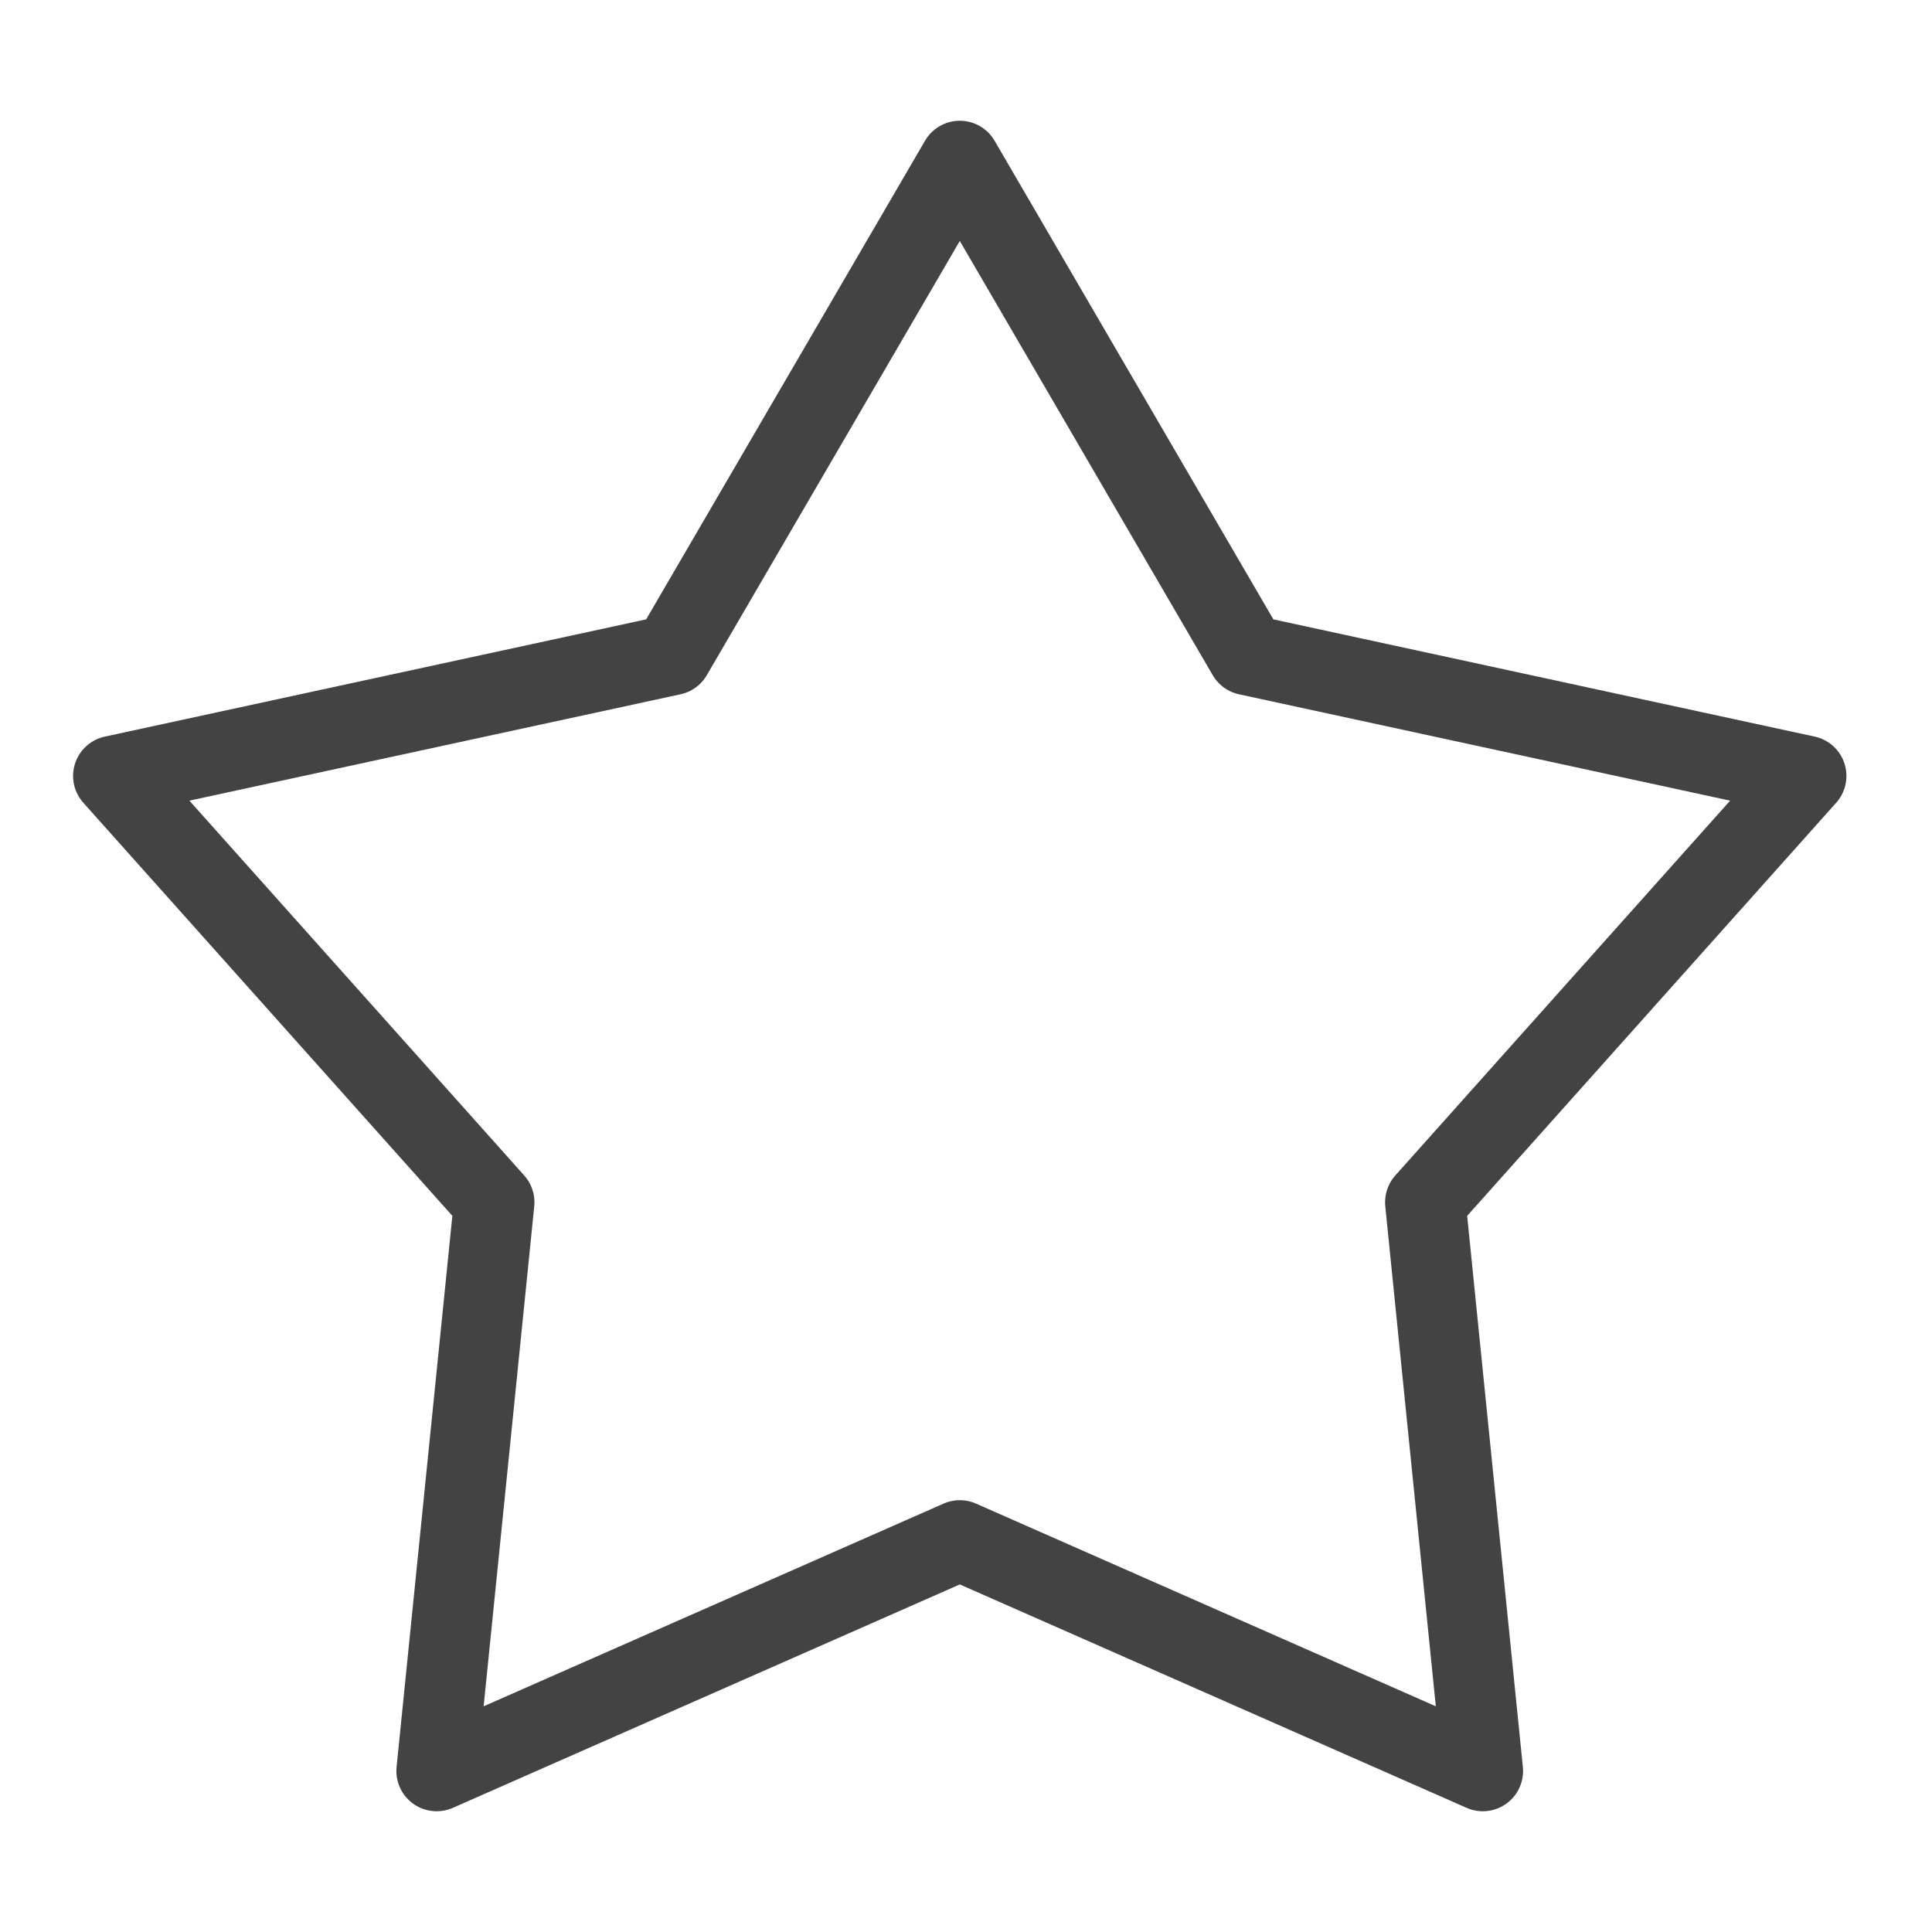
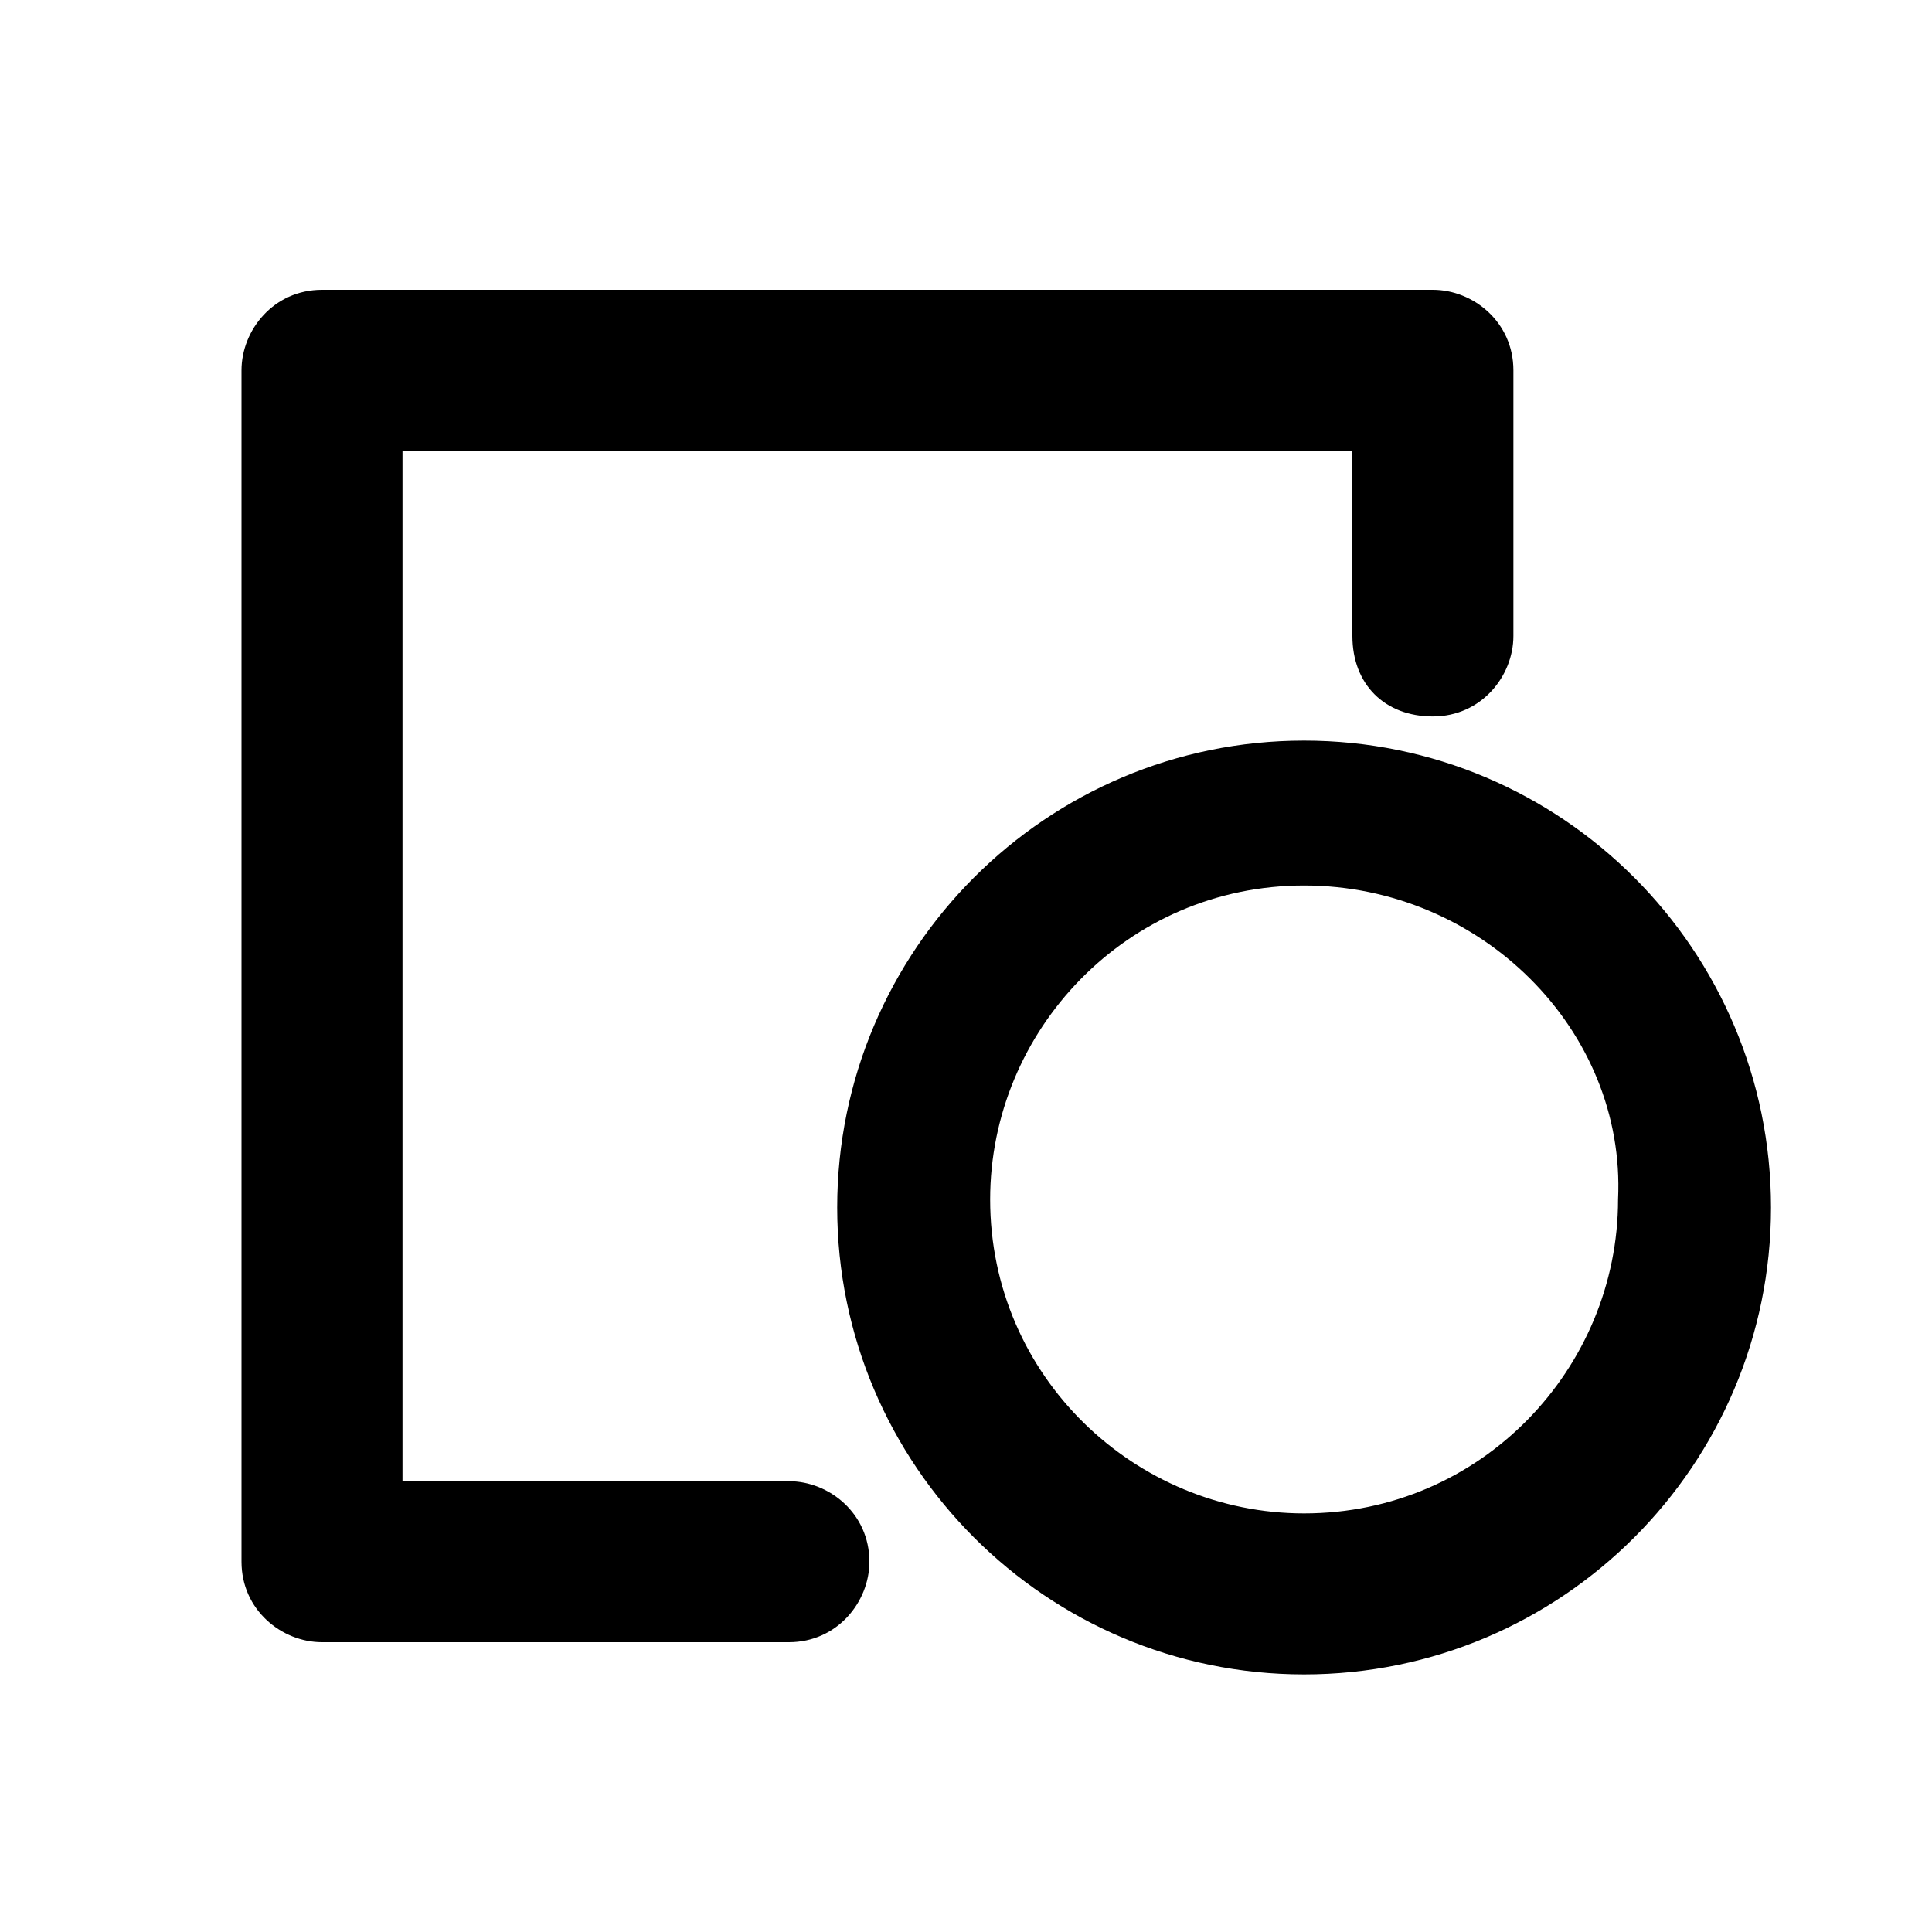
- <svg xmlns="http://www.w3.org/2000/svg" width="24" height="24" viewBox="0 0 24 24">
-   <g fill="none">
-     <path stroke="#434343" stroke-linecap="round" stroke-linejoin="round" d="M11.923 19.136L5.424 22l.715-7.065-4.731-5.296 6.94-1.503L11.923 2l3.574 6.136 6.94 1.503-4.731 5.296L18.42 22z" />
-   </g>
+ <svg xmlns="http://www.w3.org/2000/svg" t="1577417210418" class="icon" viewBox="0 0 1024 1024" version="1.1" p-id="7576" width="200" height="200">
+   <defs>
+     <style type="text/css" />
+   </defs>
+   <path d="M128 196.267c0-21.333 17.067-42.667 42.667-42.667h588.8c21.333 0 42.667 17.067 42.667 42.667v140.8c0 21.333-17.067 42.667-42.667 42.667s-42.667-17.067-42.667-42.667V238.933H213.333v546.133h204.8c21.333 0 42.667 17.067 42.667 42.667 0 21.333-17.067 42.667-42.667 42.667H170.667c-21.333 0-42.667-17.067-42.667-42.667V196.267z" p-id="7577" />
+   <path d="M443.733 640c0-136.533 110.933-247.467 247.467-247.467S938.667 503.467 938.667 640c0 136.533-110.933 247.467-247.467 247.467s-247.467-110.933-247.467-247.467z m247.467-170.667c-93.867 0-166.4 76.8-166.4 166.4 0 93.867 76.8 166.4 166.4 166.4 93.867 0 166.4-76.8 166.4-166.4 4.267-89.6-72.533-166.4-166.4-166.4z" p-id="7578" />
</svg>
